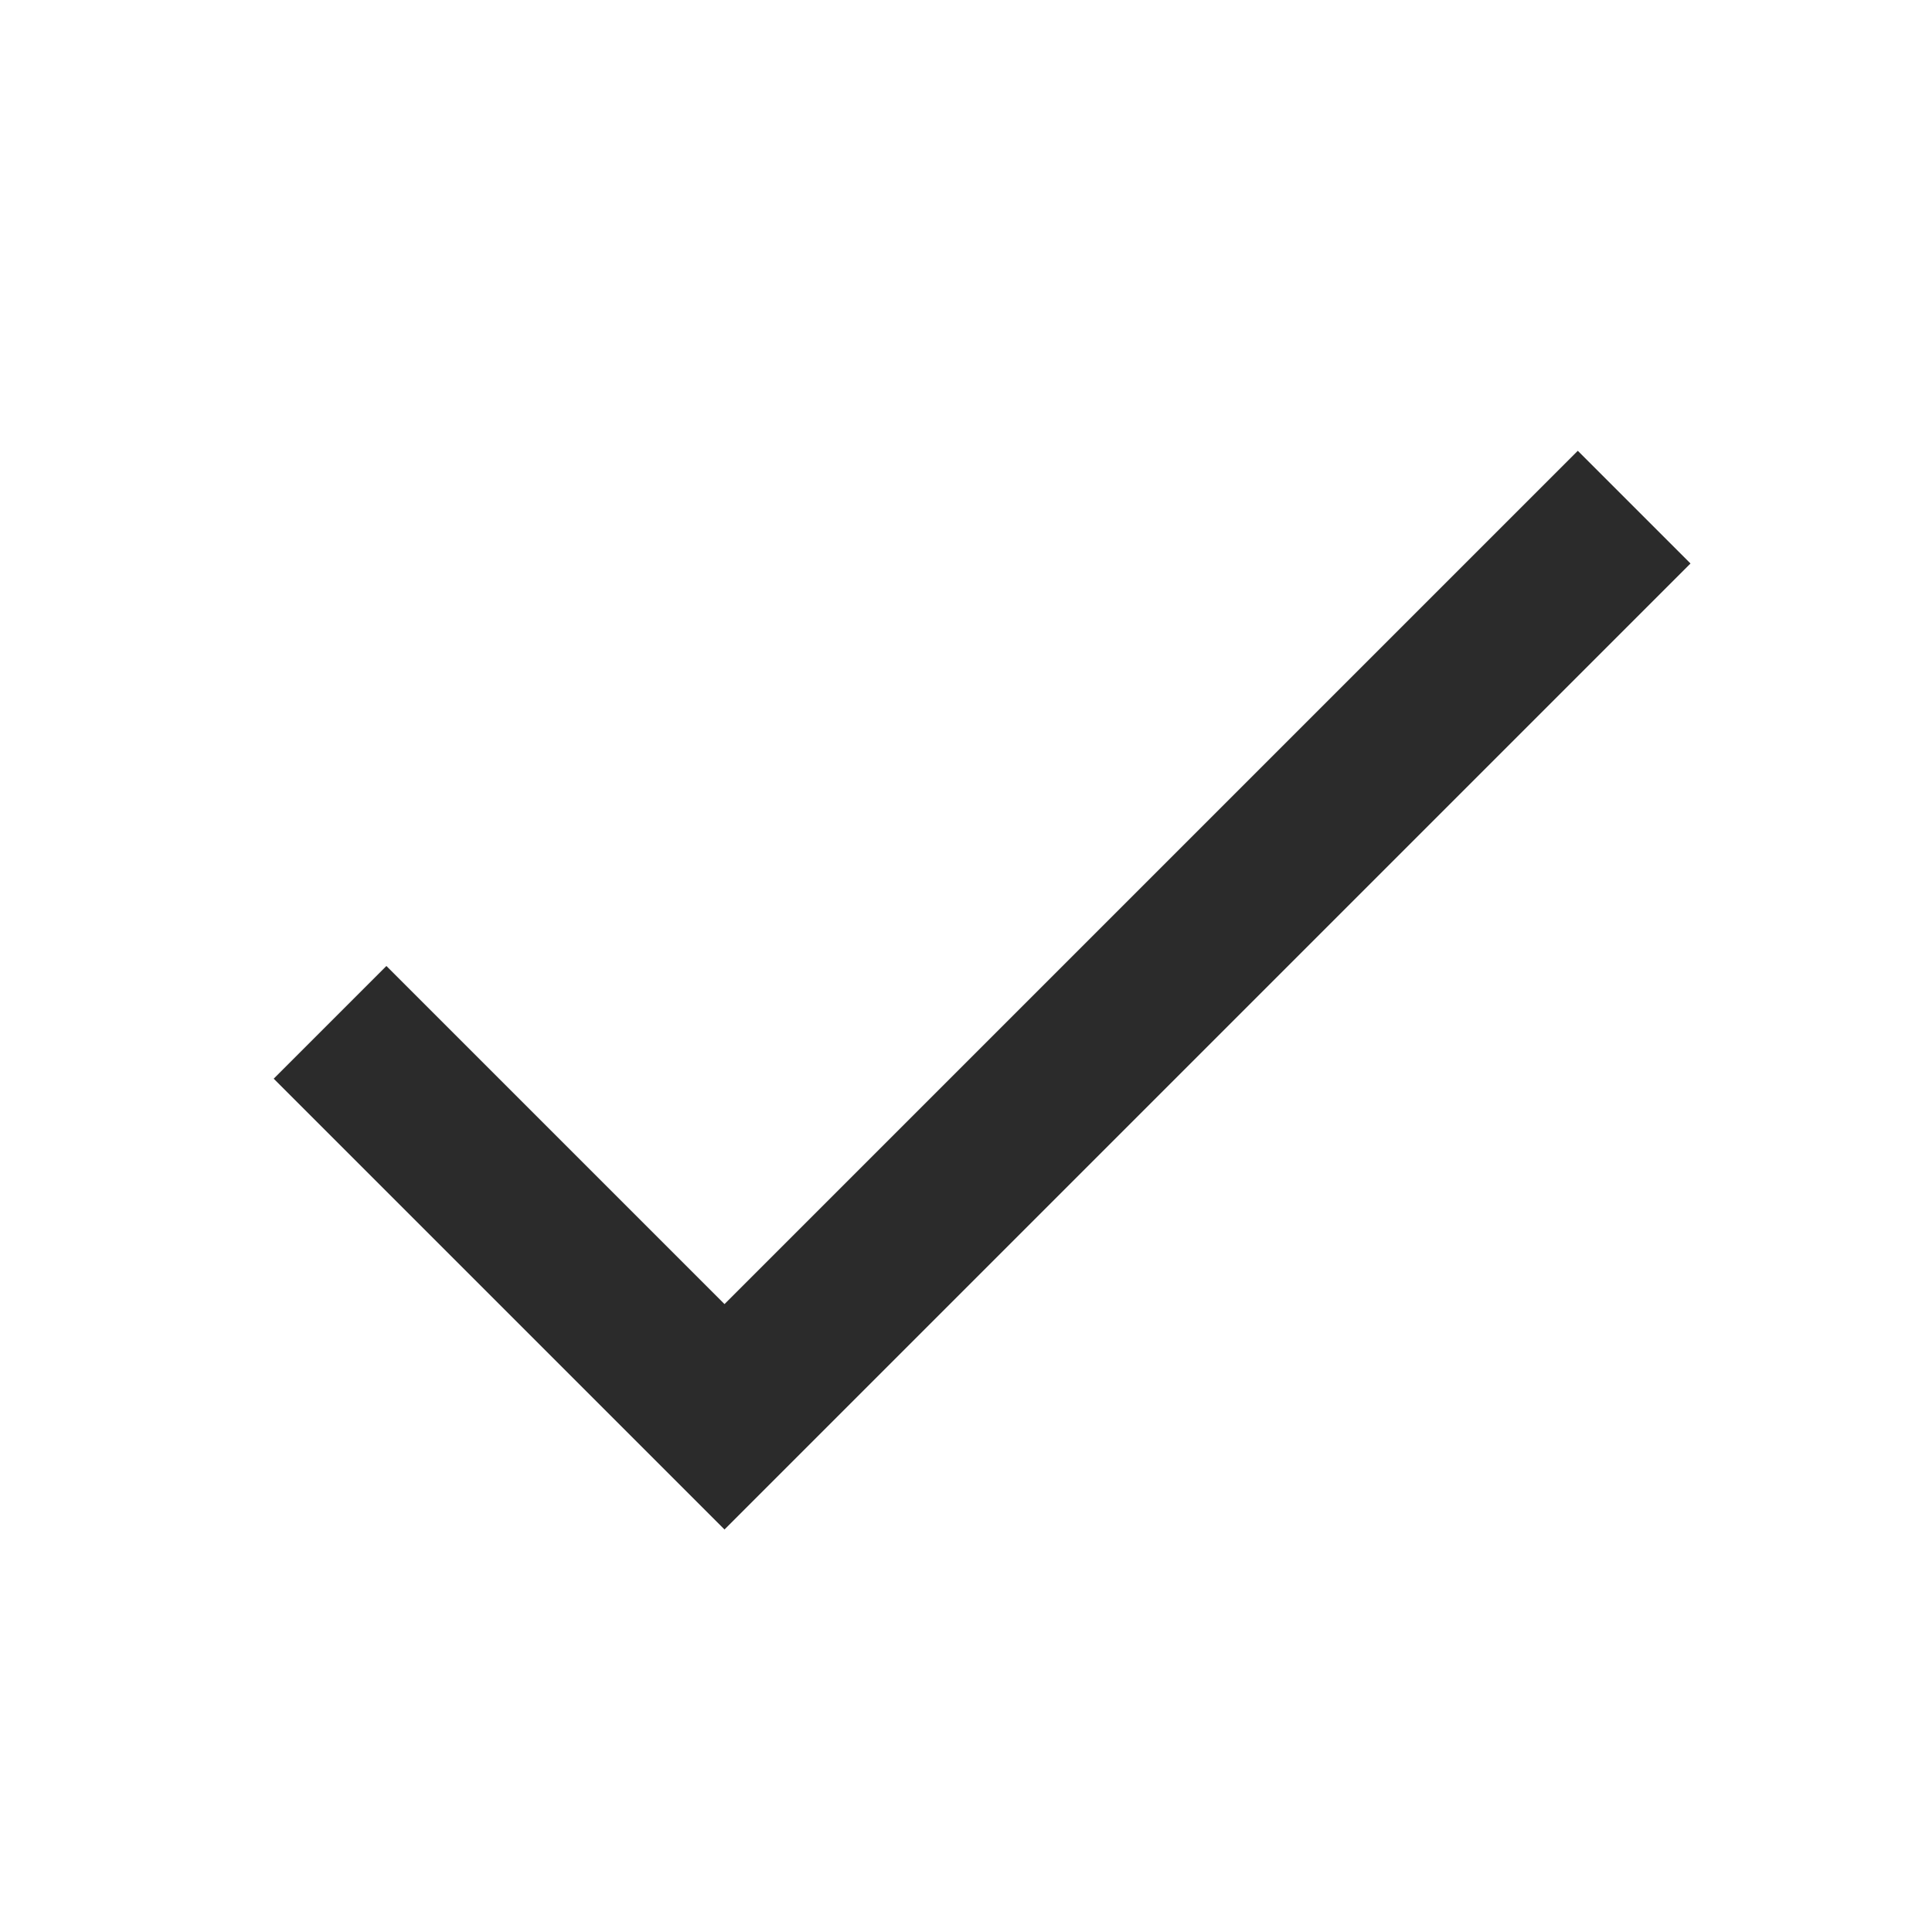
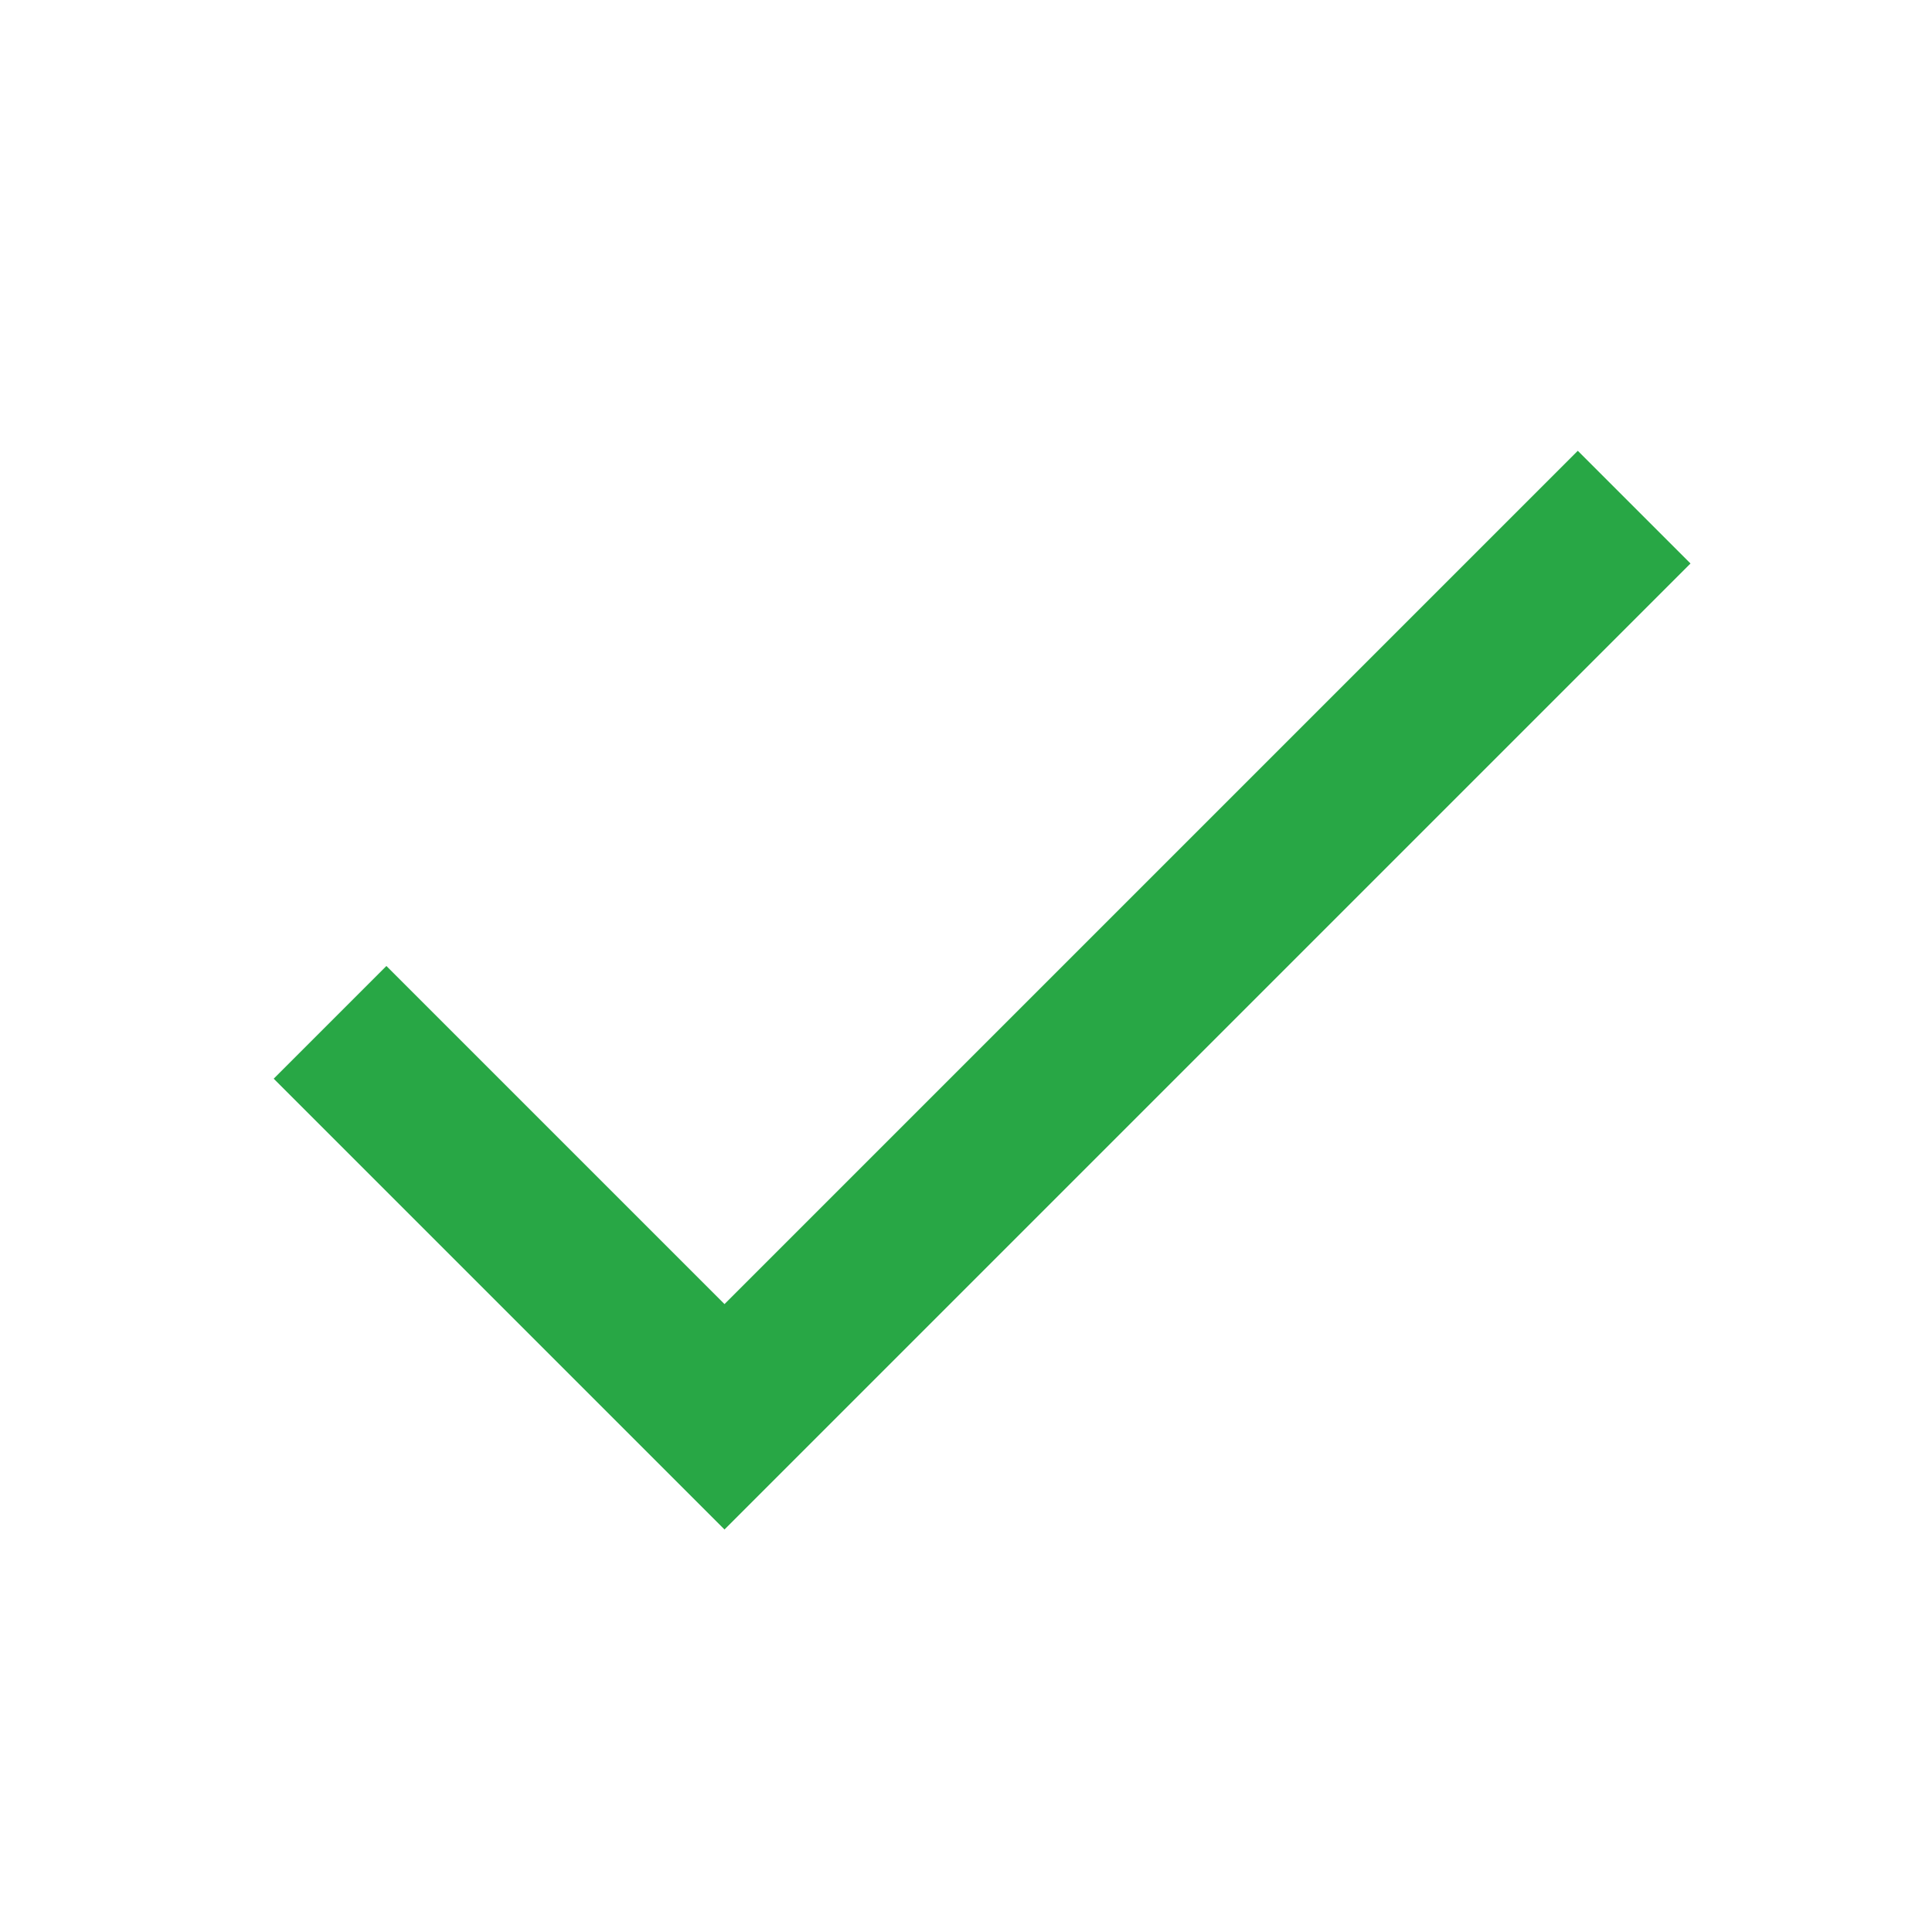
<svg xmlns="http://www.w3.org/2000/svg" width="24" height="24" viewBox="0 0 24 24">
-   <g class="nc-icon-wrapper" fill="#2b2b2b">
+   <g class="nc-icon-wrapper" fill="#28a745">
    <path d="M9 16.2L4.8 12l-1.4 1.4L9 19 21 7l-1.4-1.4L9 16.2z" />
  </g>
</svg>
